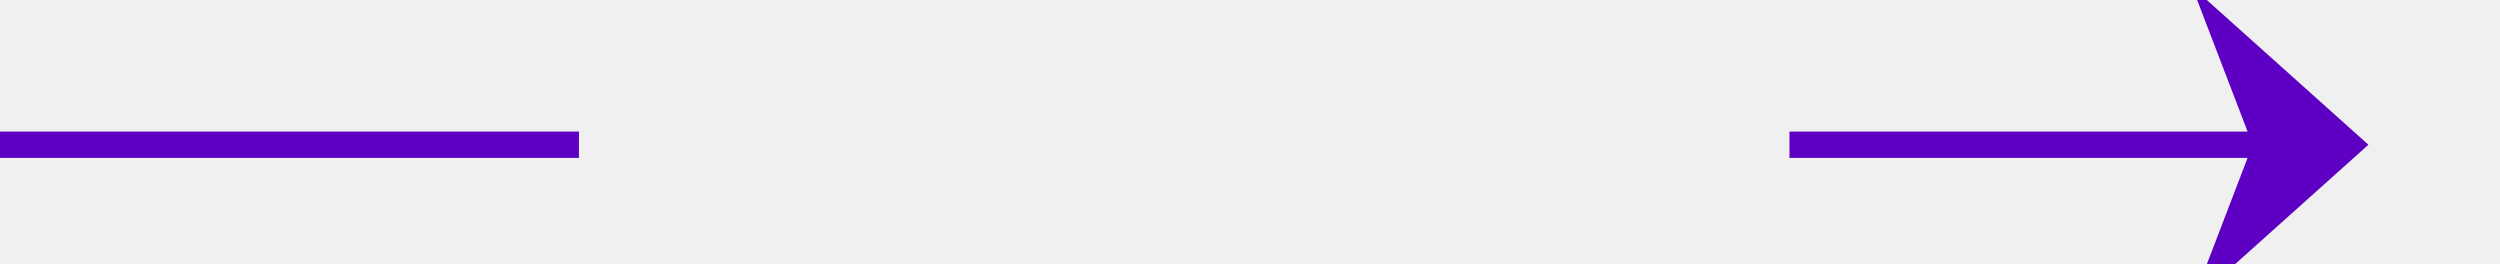
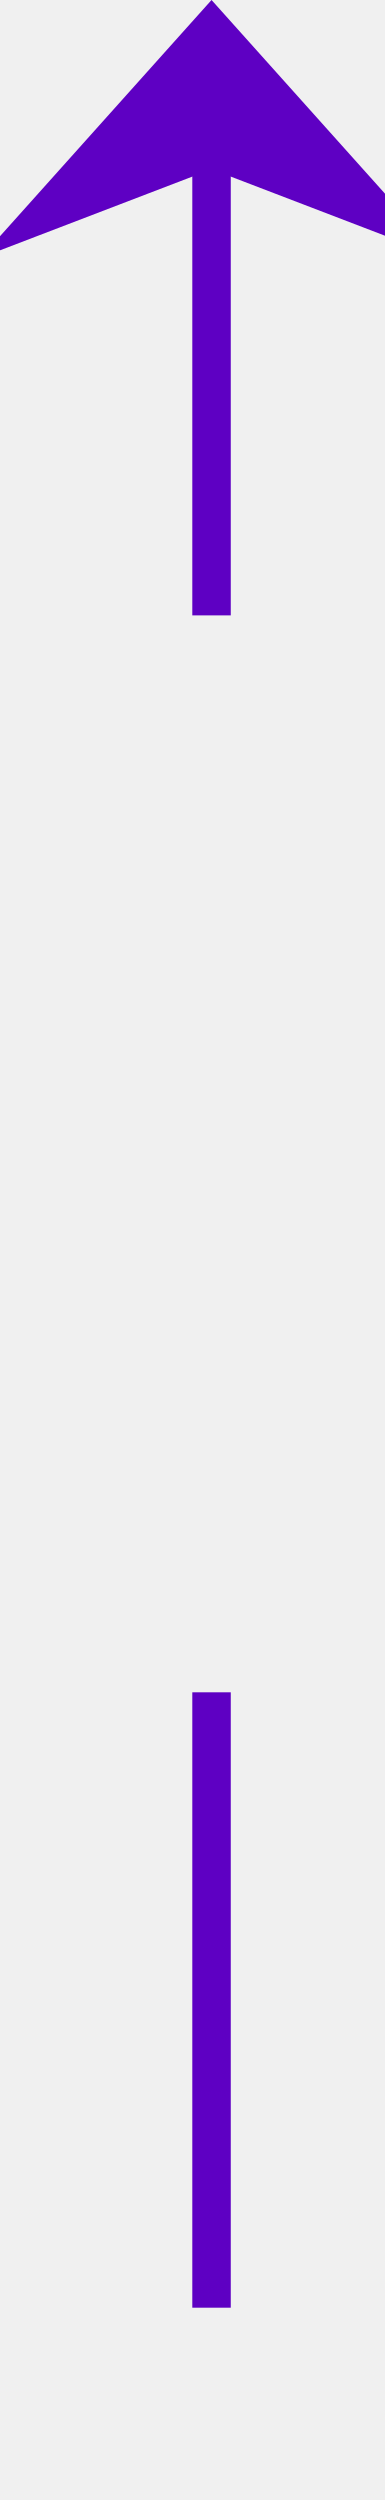
- <svg xmlns="http://www.w3.org/2000/svg" version="1.1" width="95px" height="10px" preserveAspectRatio="xMinYMid meet" viewBox="168 1253  95 8">
+ <svg xmlns="http://www.w3.org/2000/svg" version="1.1" width="10px" height="65px" preserveAspectRatio="xMidYMin meet" viewBox="10162 1340  8 65">
  <defs>
-     <mask fill="white" id="clip1">
-       <path d="M 190 1243  L 236 1243  L 236 1271  L 190 1271  Z M 168 1241  L 274 1241  L 274 1273  L 168 1273  Z " fill-rule="evenodd" />
+     <mask fill="white" id="clip7">
+       <path d="M 10130 1356  L 10202 1356  L 10202 1384  L 10130 1384  Z M 10130 1324  L 10202 1324  L 10202 1403  L 10130 1403  Z " fill-rule="evenodd" />
    </mask>
  </defs>
-   <path d="M 190 1257.5  L 168 1257.5  M 236 1257.5  L 257 1257.5  " stroke-width="1" stroke="#5e00c3" fill="none" />
-   <path d="M 251.3 1263.5  L 258 1257.5  L 251.3 1251.5  L 253.6 1257.5  L 251.3 1263.5  Z " fill-rule="nonzero" fill="#5e00c3" stroke="none" mask="url(#clip1)" />
+   <path d="M 10166.5 1356  L 10166.5 1341  M 10166.5 1384  L 10166.5 1400  " stroke-width="1" stroke="#5e00c3" fill="none" />
+   <path d="M 10172.5 1346.7  L 10166.5 1340  L 10160.5 1346.7  L 10166.5 1344.4  L 10172.5 1346.7  Z " fill-rule="nonzero" fill="#5e00c3" stroke="none" mask="url(#clip7)" />
</svg>
